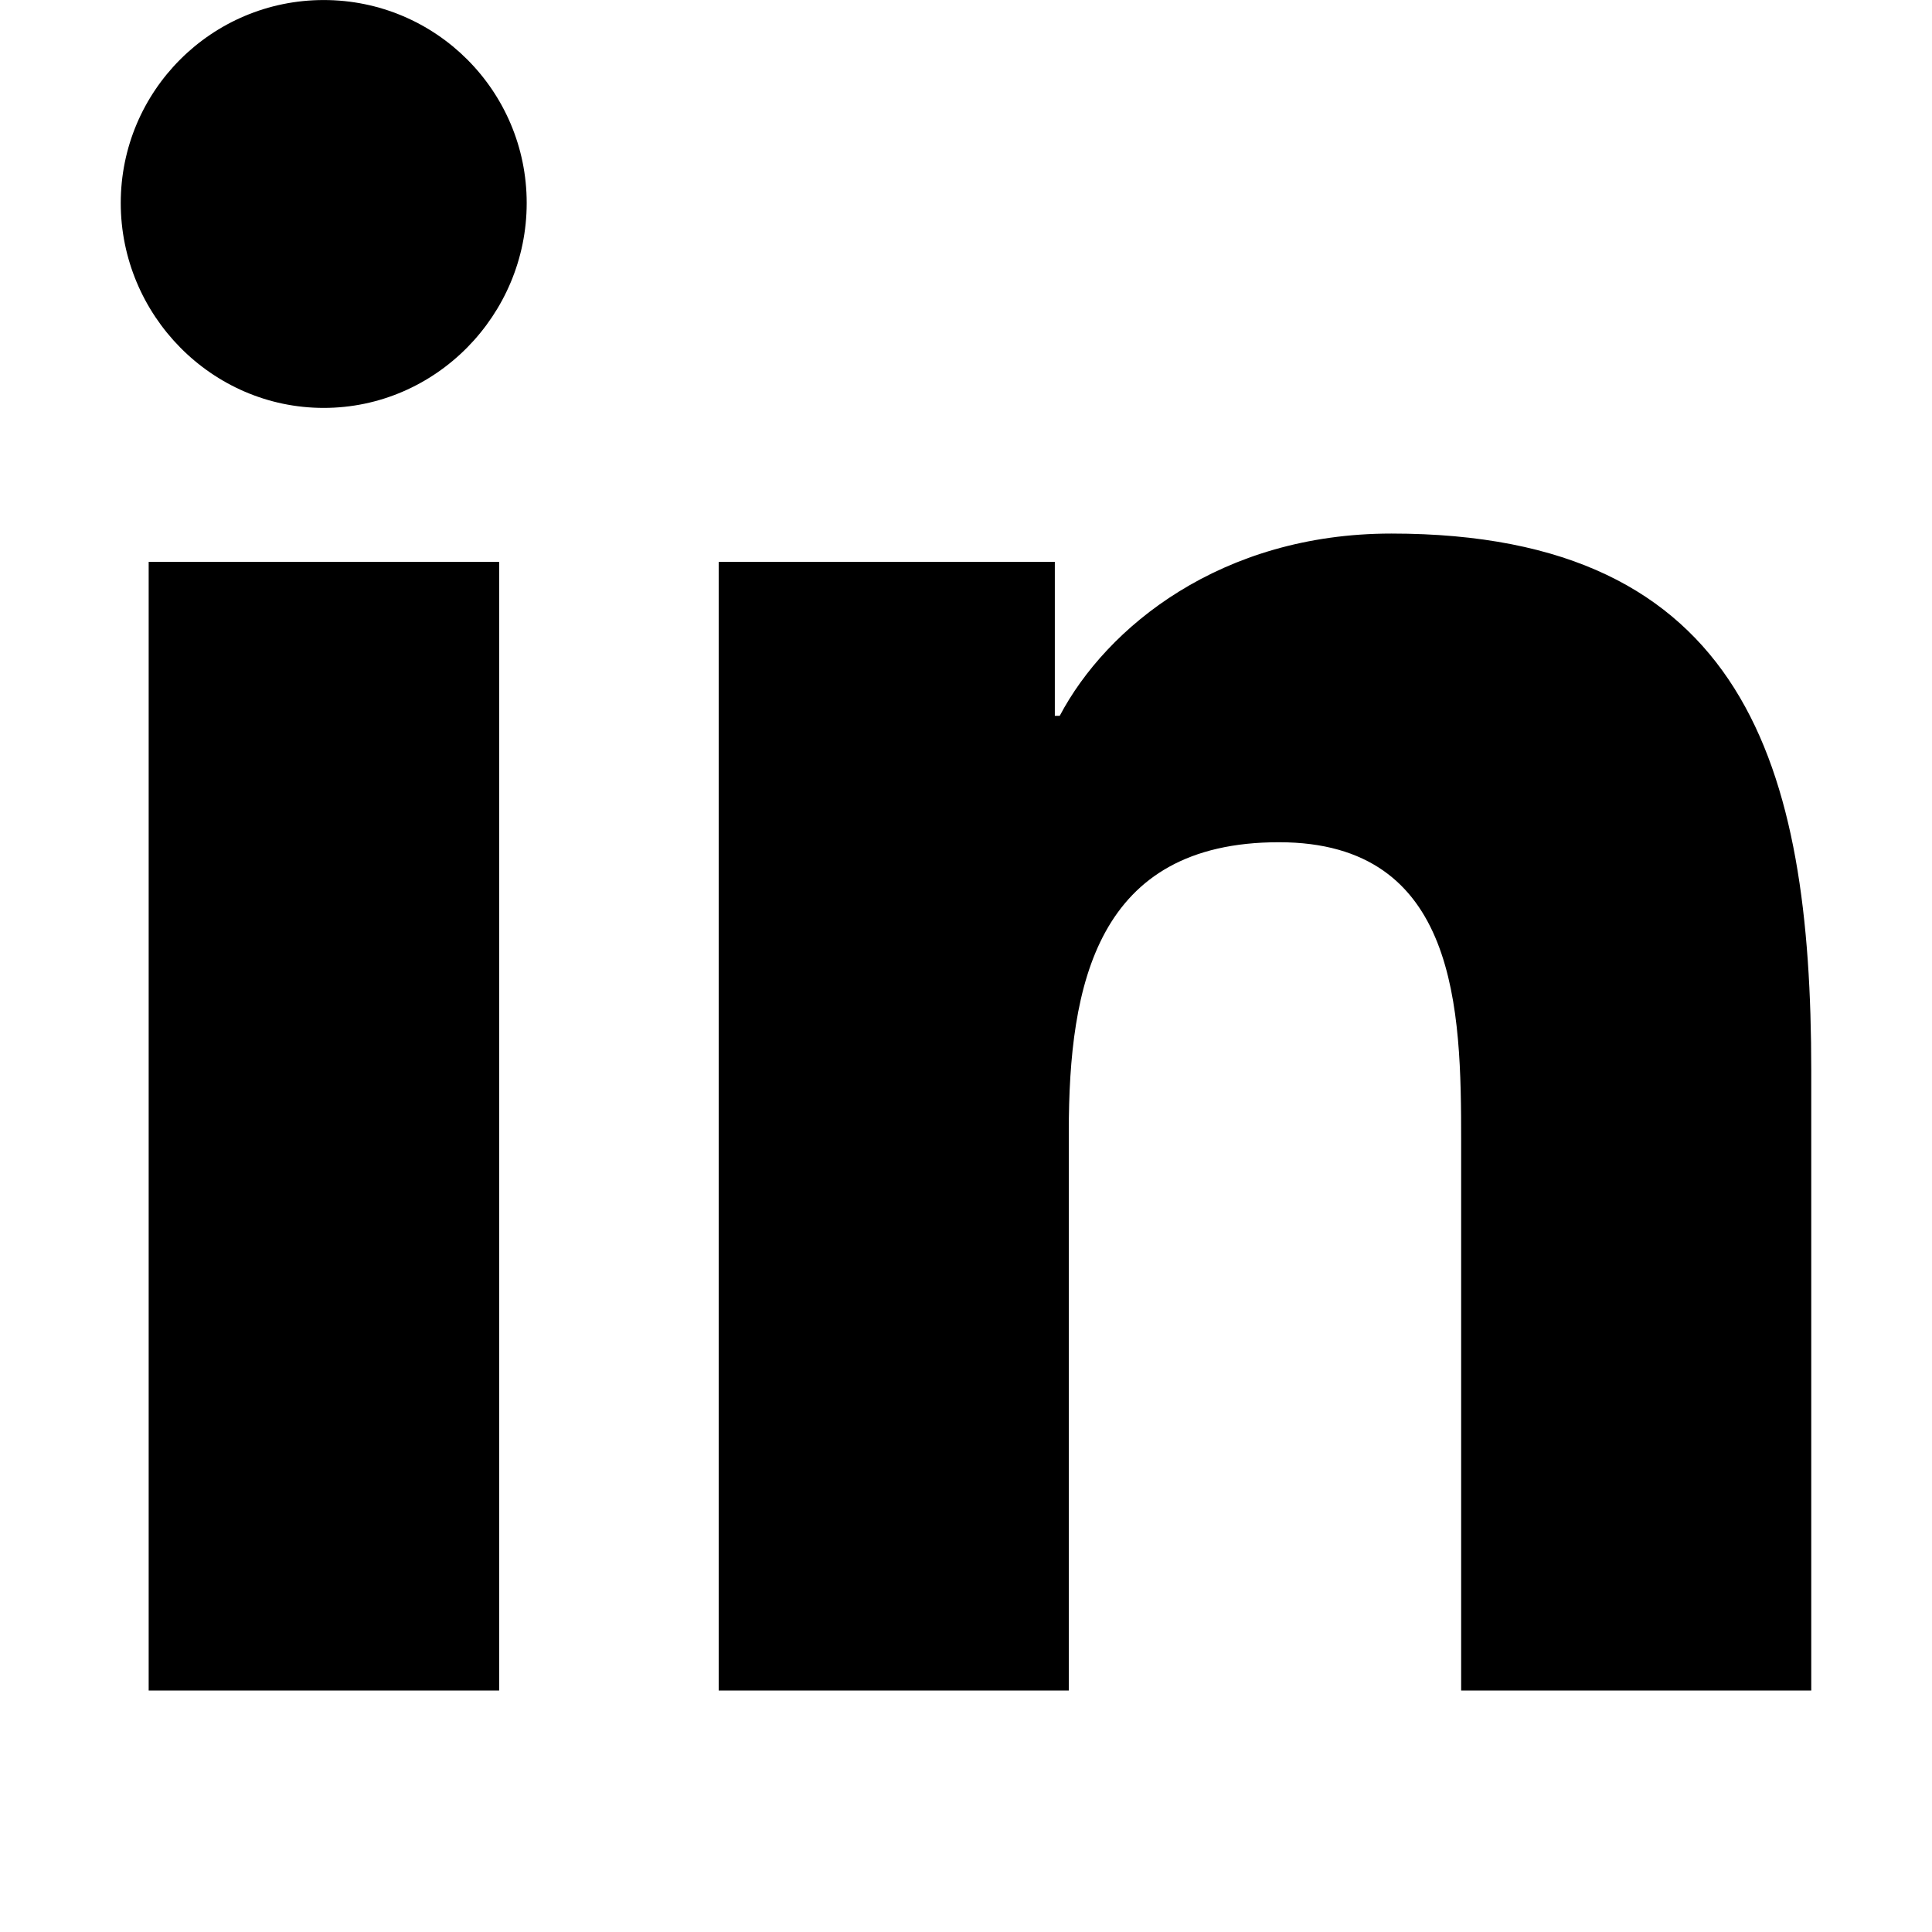
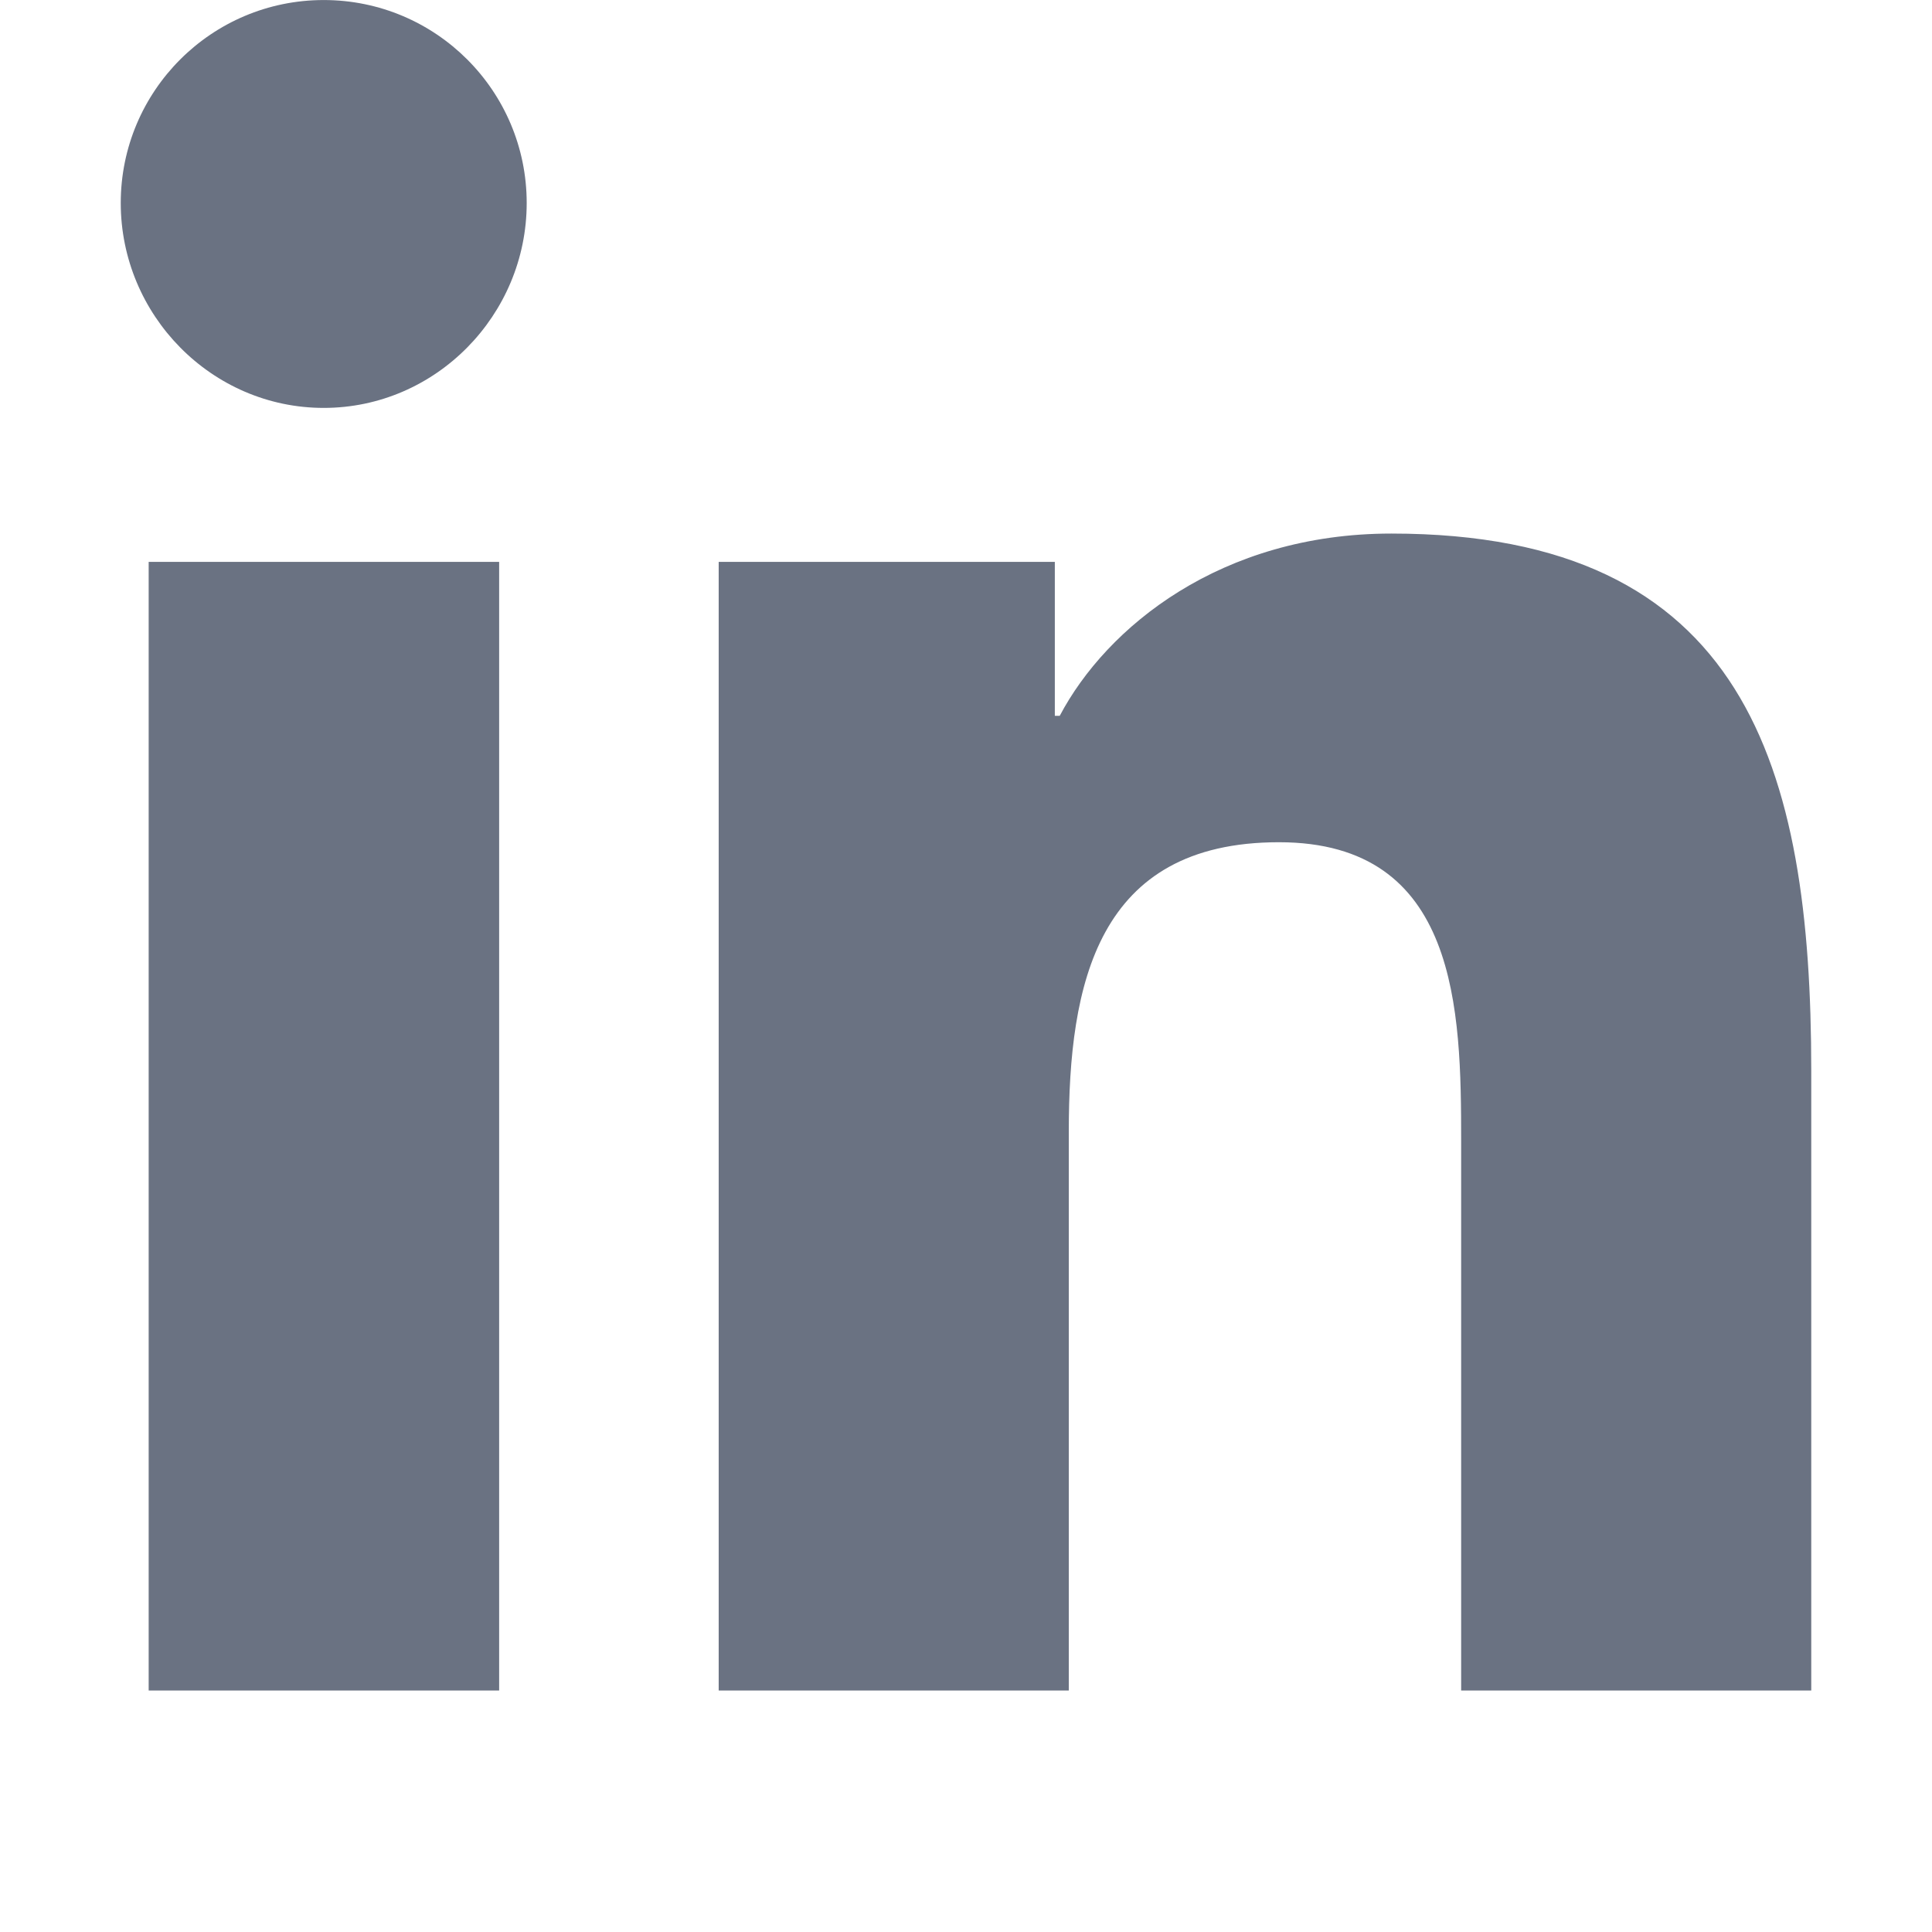
- <svg xmlns="http://www.w3.org/2000/svg" stroke="none" fill="#000" stroke-width="0" viewBox="0 0 448 512" height="1em" width="1em">
+ <svg xmlns="http://www.w3.org/2000/svg" stroke="none" fill="#6a7282" stroke-width="0" viewBox="0 0 448 512" height="1em" width="1em">
  <path d="M100.28 448H7.4V148.9h92.88zM53.79 108.1C24.09 108.1 0 83.5 0 53.8a53.79 53.79 0 0 1 107.58 0c0 29.7-24.1 54.3-53.79 54.3zM447.9 448h-92.68V302.4c0-34.7-.7-79.2-48.29-79.2-48.29 0-55.69 37.7-55.69 76.7V448h-92.78V148.9h89.08v40.8h1.3c12.4-23.5 42.69-48.3 87.88-48.3 94 0 111.28 61.9 111.28 142.3V448z" />
</svg>
